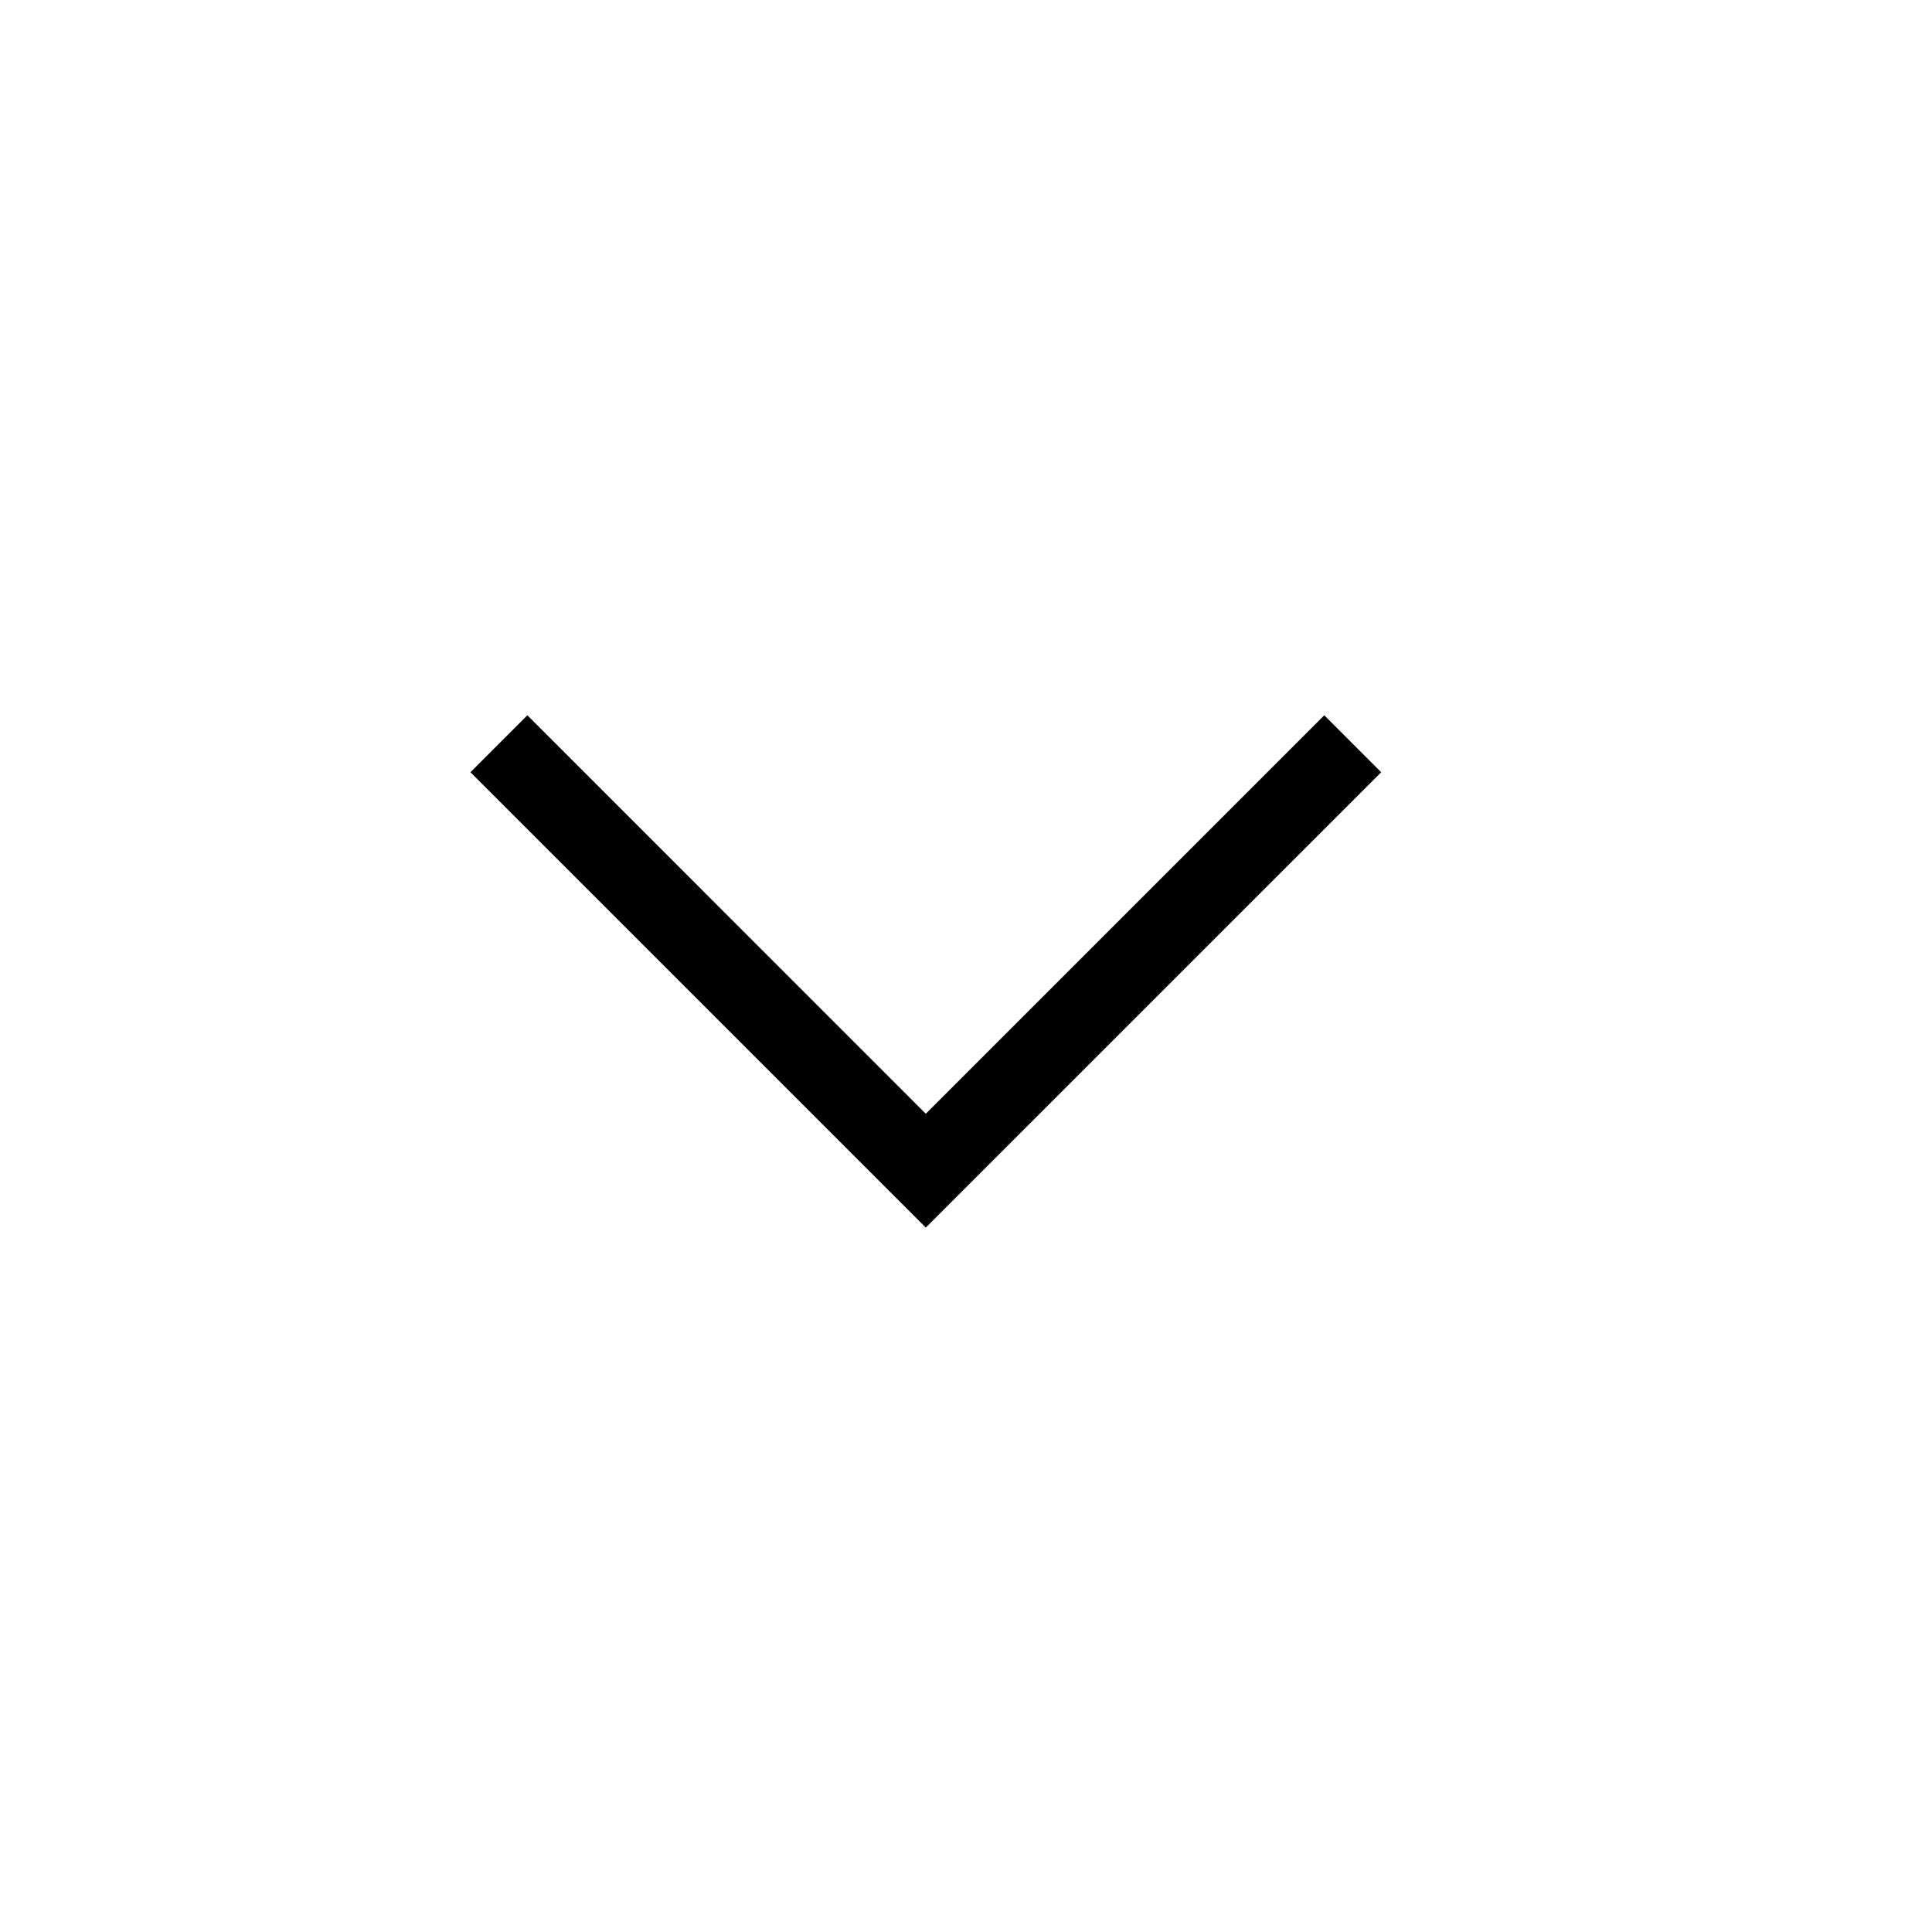
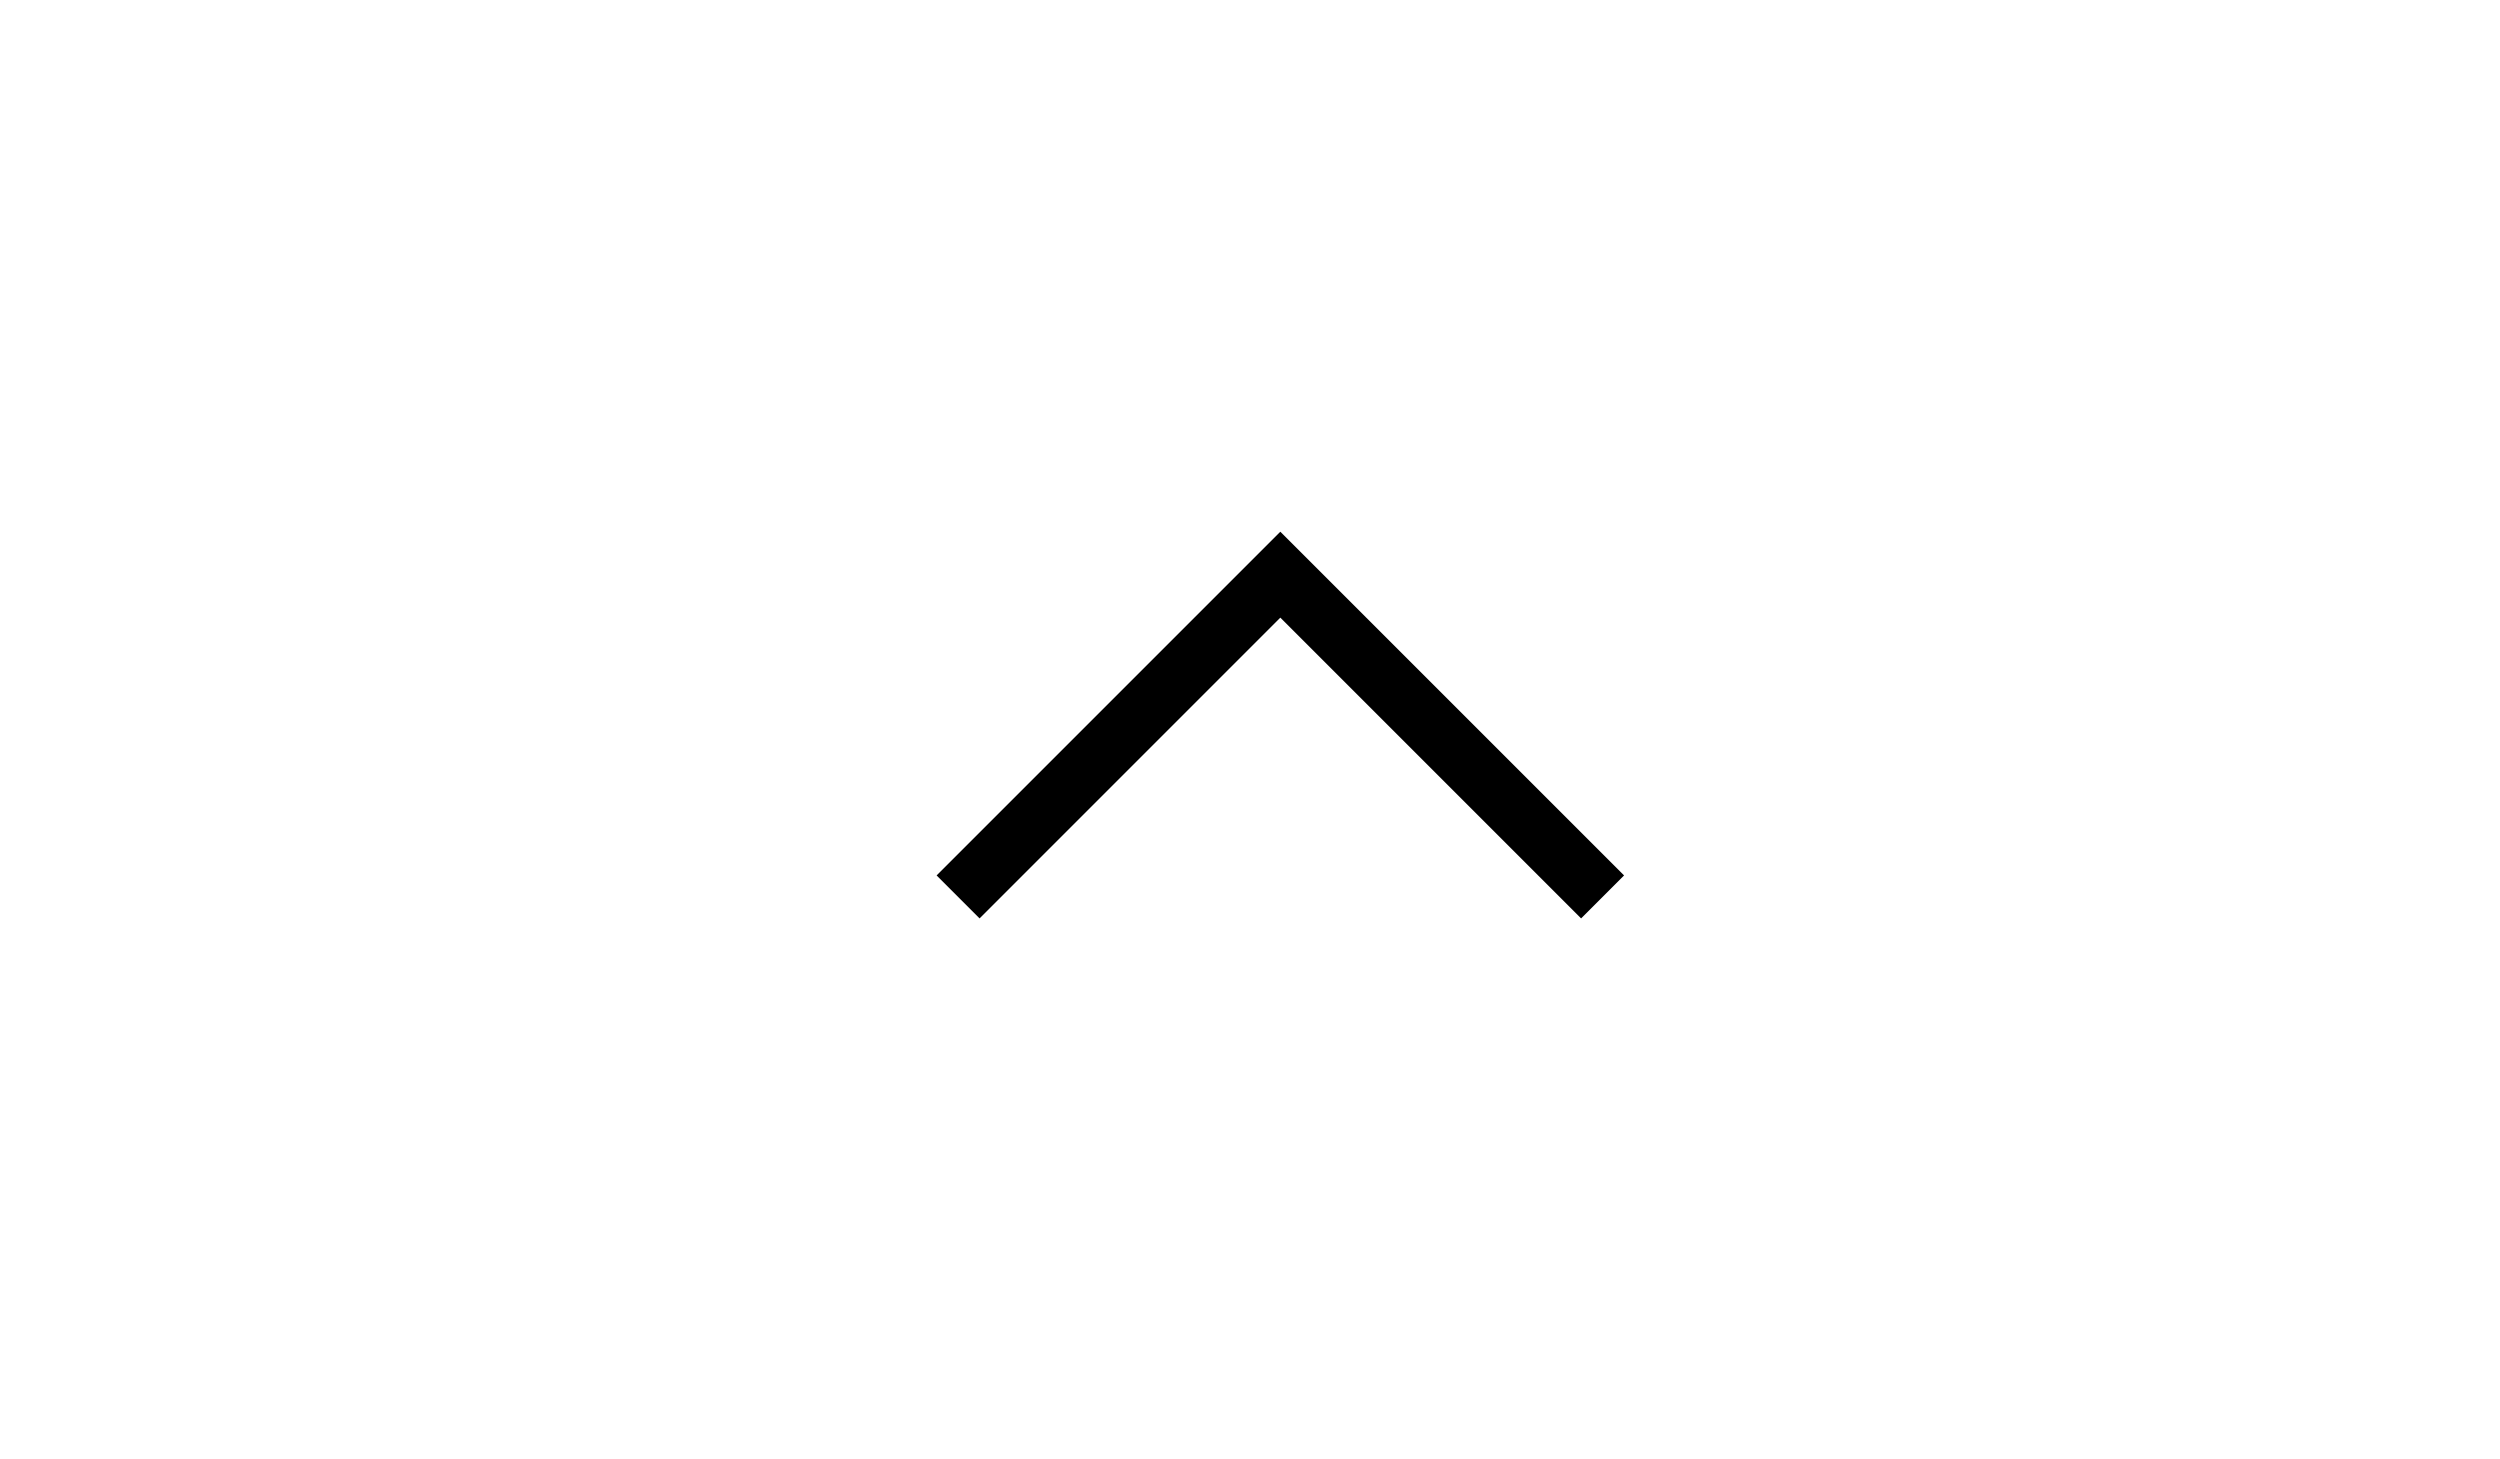
- <svg xmlns="http://www.w3.org/2000/svg" width="48" height="48" viewBox="0 0 48 48" fill="none">
-   <path d="M11.688 19.186L23.001 30.499L34.315 19.186L32.901 17.771L23.001 27.671L13.102 17.771L11.688 19.186Z" fill="black" />
+ <svg xmlns="http://www.w3.org/2000/svg" width="48" height="28" viewBox="0 0 48 48" fill="none">
+   <path d="M36.312 28.814L24.998 17.501L13.685 28.814L15.099 30.229L24.998 20.329L34.898 30.229L36.312 28.814Z" fill="black" />
</svg>
